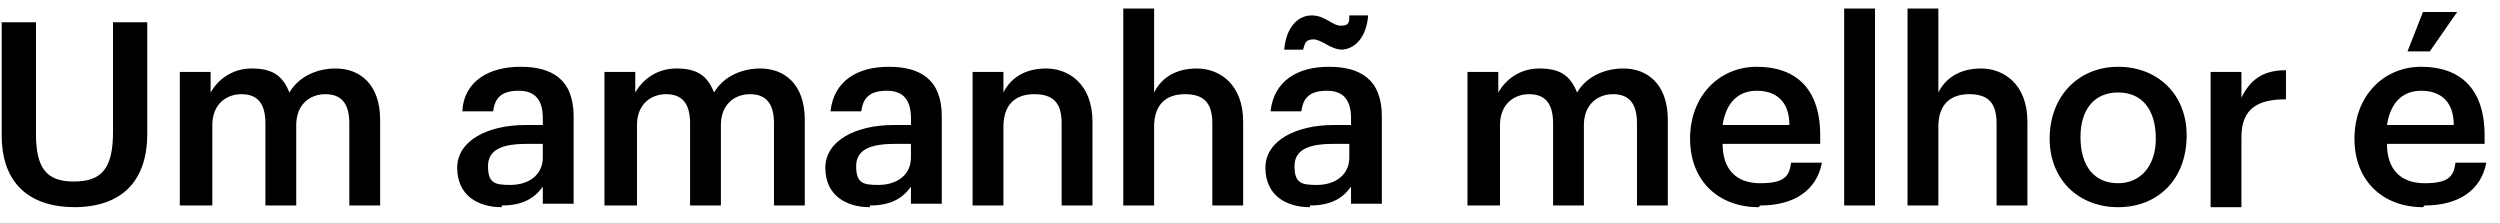
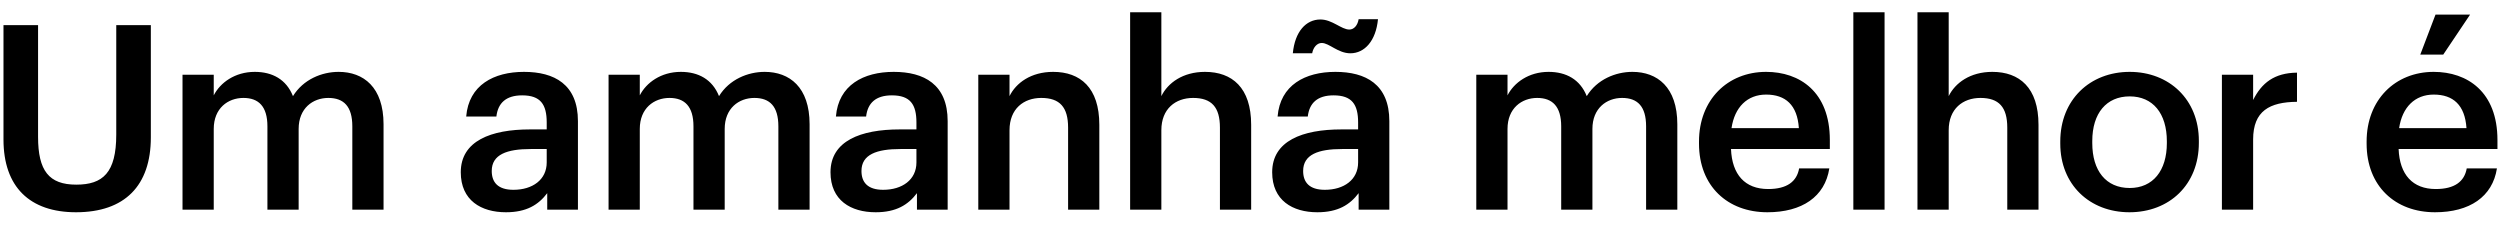
- <svg xmlns="http://www.w3.org/2000/svg" id="Layer_1" data-name="Layer 1" version="1.1" viewBox="0 0 146 13">
-   <path d="M4.4,12.1C1.7,12.1.1,10.7.1,7.9V1.3h2v6.5c0,2,.6,2.8,2.2,2.8s2.3-.7,2.3-2.9V1.3h2v6.5c0,2.8-1.5,4.3-4.3,4.3ZM10.5,12v-7.8h1.8v1.2c.4-.7,1.2-1.4,2.4-1.4s1.8.4,2.2,1.4c.6-1,1.7-1.4,2.7-1.4,1.4,0,2.6.9,2.6,3v5h-1.8v-4.8c0-1.2-.5-1.7-1.4-1.7s-1.7.6-1.7,1.8v4.7h-1.8v-4.8c0-1.2-.5-1.7-1.4-1.7s-1.7.6-1.7,1.8v4.7h-1.8ZM29.3,12.1c-1.4,0-2.6-.7-2.6-2.3s1.8-2.5,4-2.5h1v-.4c0-1-.4-1.6-1.4-1.6s-1.4.4-1.5,1.2h-1.8c.1-1.8,1.6-2.6,3.4-2.6s3.1.7,3.1,2.9v5.1h-1.8v-1c-.5.7-1.2,1.1-2.4,1.1ZM29.8,10.8c1.1,0,1.9-.6,1.9-1.6v-.8h-.9c-1.4,0-2.3.3-2.3,1.3s.4,1.1,1.3,1.1ZM35.3,12v-7.8h1.8v1.2c.4-.7,1.2-1.4,2.4-1.4s1.8.4,2.2,1.4c.6-1,1.7-1.4,2.7-1.4,1.4,0,2.6.9,2.6,3v5h-1.8v-4.8c0-1.2-.5-1.7-1.4-1.7s-1.7.6-1.7,1.8v4.7h-1.8v-4.8c0-1.2-.5-1.7-1.4-1.7s-1.7.6-1.7,1.8v4.7h-1.8ZM50.8,12.1c-1.4,0-2.6-.7-2.6-2.3s1.8-2.5,4-2.5h1v-.4c0-1-.4-1.6-1.4-1.6s-1.4.4-1.5,1.2h-1.8c.2-1.8,1.6-2.6,3.4-2.6s3.1.7,3.1,2.9v5.1h-1.8v-1c-.5.7-1.2,1.1-2.4,1.1ZM51.3,10.8c1.1,0,1.9-.6,1.9-1.6v-.8h-.9c-1.4,0-2.3.3-2.3,1.3s.4,1.1,1.3,1.1ZM56.8,12v-7.8h1.8v1.2c.4-.8,1.2-1.4,2.5-1.4s2.7.9,2.7,3.1v4.9h-1.8v-4.8c0-1.2-.5-1.7-1.6-1.7s-1.8.6-1.8,1.9v4.6h-1.8ZM65.6,12V.5h1.8v4.9c.4-.8,1.2-1.4,2.5-1.4s2.7.9,2.7,3.1v4.9h-1.8v-4.8c0-1.2-.5-1.7-1.6-1.7s-1.8.6-1.8,1.9v4.6h-1.8ZM76.5,12.1c-1.4,0-2.6-.7-2.6-2.3s1.8-2.5,4-2.5h1v-.4c0-1-.4-1.6-1.4-1.6s-1.4.4-1.5,1.2h-1.8c.2-1.8,1.6-2.6,3.4-2.6s3.1.7,3.1,2.9v5.1h-1.8v-1c-.5.7-1.2,1.1-2.4,1.1ZM76.9,10.8c1.1,0,1.9-.6,1.9-1.6v-.8h-.9c-1.4,0-2.3.3-2.3,1.3s.4,1.1,1.3,1.1ZM78.4,2.9c-.7,0-1.2-.6-1.7-.6s-.5.3-.6.6h-1.1c.1-1.3.8-2,1.6-2s1.2.6,1.7.6.5-.2.5-.6h1.1c-.1,1.3-.8,2-1.6,2ZM85.7,12v-7.8h1.8v1.2c.4-.7,1.2-1.4,2.4-1.4s1.8.4,2.2,1.4c.6-1,1.7-1.4,2.7-1.4,1.4,0,2.6.9,2.6,3v5h-1.8v-4.8c0-1.2-.5-1.7-1.4-1.7s-1.7.6-1.7,1.8v4.7h-1.8v-4.8c0-1.2-.5-1.7-1.4-1.7s-1.7.6-1.7,1.8v4.7h-1.8ZM102.7,12.1c-2.3,0-4-1.5-4-4h0c0-2.5,1.7-4.2,3.9-4.2s3.7,1.2,3.7,4v.5h-5.7c0,1.5.8,2.3,2.2,2.3s1.7-.4,1.8-1.2h1.8c-.3,1.6-1.6,2.5-3.6,2.5ZM100.6,7.3h3.9c0-1.4-.8-2-1.9-2s-1.8.7-2,2ZM107.7,12V.5h1.8v11.5h-1.8ZM111.4,12V.5h1.8v4.9c.4-.8,1.2-1.4,2.5-1.4s2.7.9,2.7,3.1v4.9h-1.8v-4.8c0-1.2-.5-1.7-1.6-1.7s-1.8.6-1.8,1.9v4.6h-1.8ZM123.7,10.7c1.3,0,2.2-1,2.2-2.6h0c0-1.7-.8-2.7-2.2-2.7s-2.2,1-2.2,2.6h0c0,1.7.8,2.7,2.2,2.7ZM123.7,12.1c-2.3,0-4-1.6-4-4h0c0-2.5,1.7-4.2,4-4.2s4,1.6,4,4h0c0,2.6-1.7,4.2-4,4.2ZM129.1,12v-7.8h1.8v1.5c.5-1,1.2-1.6,2.6-1.6v1.7c-1.6,0-2.6.5-2.6,2.2v4.1h-1.8ZM140.6,3l.9-2.3h2l-1.6,2.3h-1.3ZM141.5,12.1c-2.3,0-4-1.5-4-4h0c0-2.5,1.7-4.2,3.9-4.2s3.7,1.2,3.7,4v.5h-5.7c0,1.5.8,2.3,2.2,2.3s1.7-.4,1.8-1.2h1.8c-.3,1.6-1.6,2.5-3.6,2.5ZM139.4,7.3h3.9c0-1.4-.8-2-1.9-2s-1.8.7-2,2Z" fill="#000" stroke-width="0" />
+ <svg xmlns="http://www.w3.org/2000/svg" width="155" height="14" viewBox="0 0 155 14" fill="none">
+   <path d="M4.712 13.16C1.848 13.16 0.216 11.592 0.216 8.648V1.56H2.36V8.488C2.36 10.584 3.032 11.448 4.728 11.448C6.376 11.448 7.208 10.712 7.208 8.344V1.56H9.352V8.52C9.352 11.512 7.736 13.16 4.712 13.16ZM11.316 13V4.632H13.252V5.912C13.652 5.128 14.564 4.456 15.796 4.456C16.884 4.456 17.748 4.92 18.164 5.96C18.804 4.92 19.956 4.456 20.996 4.456C22.532 4.456 23.78 5.4 23.78 7.704V13H21.844V7.832C21.844 6.6 21.316 6.072 20.356 6.072C19.396 6.072 18.516 6.712 18.516 7.992V13H16.58V7.832C16.58 6.6 16.036 6.072 15.092 6.072C14.132 6.072 13.252 6.712 13.252 7.992V13H11.316ZM31.368 13.16C29.832 13.16 28.568 12.424 28.568 10.68C28.568 8.728 30.456 8.024 32.856 8.024H33.896V7.592C33.896 6.472 33.512 5.912 32.376 5.912C31.368 5.912 30.872 6.392 30.776 7.224H28.904C29.064 5.272 30.616 4.456 32.488 4.456C34.36 4.456 35.832 5.224 35.832 7.512V13H33.928V11.976C33.384 12.696 32.648 13.16 31.368 13.16ZM31.832 11.768C33.016 11.768 33.896 11.144 33.896 10.072V9.24H32.904C31.432 9.24 30.488 9.576 30.488 10.6C30.488 11.304 30.872 11.768 31.832 11.768ZM37.731 13V4.632H39.667V5.912C40.067 5.128 40.979 4.456 42.211 4.456C43.299 4.456 44.163 4.92 44.579 5.96C45.219 4.92 46.371 4.456 47.411 4.456C48.947 4.456 50.195 5.4 50.195 7.704V13H48.259V7.832C48.259 6.6 47.731 6.072 46.771 6.072C45.811 6.072 44.931 6.712 44.931 7.992V13H42.995V7.832C42.995 6.6 42.451 6.072 41.507 6.072C40.547 6.072 39.667 6.712 39.667 7.992V13H37.731ZM54.291 13.16C52.755 13.16 51.491 12.424 51.491 10.68C51.491 8.728 53.379 8.024 55.779 8.024H56.819V7.592C56.819 6.472 56.435 5.912 55.299 5.912C54.291 5.912 53.795 6.392 53.699 7.224H51.827C51.987 5.272 53.539 4.456 55.411 4.456C57.283 4.456 58.755 5.224 58.755 7.512V13H56.851V11.976C56.307 12.696 55.571 13.16 54.291 13.16ZM54.755 11.768C55.939 11.768 56.819 11.144 56.819 10.072V9.24H55.827C54.355 9.24 53.411 9.576 53.411 10.6C53.411 11.304 53.795 11.768 54.755 11.768ZM60.654 13V4.632H62.59V5.96C62.99 5.144 63.918 4.456 65.294 4.456C66.974 4.456 68.158 5.432 68.158 7.736V13H66.222V7.912C66.222 6.648 65.71 6.072 64.558 6.072C63.47 6.072 62.59 6.744 62.59 8.072V13H60.654ZM70.068 13V0.76H72.004V5.96C72.404 5.144 73.332 4.456 74.708 4.456C76.388 4.456 77.572 5.432 77.572 7.736V13H75.636V7.912C75.636 6.648 75.124 6.072 73.972 6.072C72.884 6.072 72.004 6.744 72.004 8.072V13H70.068ZM81.675 13.16C80.139 13.16 78.875 12.424 78.875 10.68C78.875 8.728 80.763 8.024 83.163 8.024H84.203V7.592C84.203 6.472 83.819 5.912 82.683 5.912C81.675 5.912 81.179 6.392 81.083 7.224H79.211C79.371 5.272 80.923 4.456 82.795 4.456C84.667 4.456 86.139 5.224 86.139 7.512V13H84.235V11.976C83.691 12.696 82.955 13.16 81.675 13.16ZM82.139 11.768C83.323 11.768 84.203 11.144 84.203 10.072V9.24H83.211C81.739 9.24 80.795 9.576 80.795 10.6C80.795 11.304 81.179 11.768 82.139 11.768ZM83.723 3.304C82.955 3.304 82.411 2.664 81.947 2.664C81.659 2.664 81.419 2.936 81.355 3.304H80.155C80.283 1.96 80.971 1.208 81.867 1.208C82.603 1.208 83.163 1.832 83.659 1.832C83.947 1.832 84.171 1.576 84.235 1.192H85.435C85.307 2.536 84.603 3.304 83.723 3.304ZM91.53 13V4.632H93.466V5.912C93.866 5.128 94.778 4.456 96.01 4.456C97.098 4.456 97.962 4.92 98.378 5.96C99.018 4.92 100.17 4.456 101.21 4.456C102.746 4.456 103.994 5.4 103.994 7.704V13H102.058V7.832C102.058 6.6 101.53 6.072 100.57 6.072C99.61 6.072 98.73 6.712 98.73 7.992V13H96.794V7.832C96.794 6.6 96.25 6.072 95.306 6.072C94.346 6.072 93.466 6.712 93.466 7.992V13H91.53ZM109.578 13.16C107.114 13.16 105.338 11.544 105.338 8.904V8.776C105.338 6.184 107.114 4.456 109.498 4.456C111.578 4.456 113.45 5.688 113.45 8.68V9.24H107.322C107.386 10.824 108.186 11.72 109.626 11.72C110.794 11.72 111.402 11.256 111.546 10.44H113.418C113.146 12.2 111.722 13.16 109.578 13.16ZM107.354 7.944H111.53C111.434 6.504 110.698 5.864 109.498 5.864C108.33 5.864 107.546 6.648 107.354 7.944ZM114.907 13V0.76H116.843V13H114.907ZM118.883 13V0.76H120.819V5.96C121.219 5.144 122.147 4.456 123.523 4.456C125.203 4.456 126.387 5.432 126.387 7.736V13H124.451V7.912C124.451 6.648 123.939 6.072 122.787 6.072C121.699 6.072 120.819 6.744 120.819 8.072V13H118.883ZM132.041 11.656C133.481 11.656 134.345 10.584 134.345 8.872V8.76C134.345 7.032 133.481 5.976 132.041 5.976C130.601 5.976 129.721 7.016 129.721 8.744V8.872C129.721 10.584 130.569 11.656 132.041 11.656ZM132.025 13.16C129.561 13.16 127.737 11.448 127.737 8.904V8.776C127.737 6.184 129.577 4.456 132.041 4.456C134.489 4.456 136.329 6.168 136.329 8.728V8.856C136.329 11.464 134.489 13.16 132.025 13.16ZM137.758 13V4.632H139.694V6.2C140.222 5.144 141.006 4.52 142.414 4.504V6.312C140.718 6.328 139.694 6.872 139.694 8.648V13H137.758ZM150.058 3.384L151.002 0.904H153.146L151.482 3.384H150.058ZM150.97 13.16C148.506 13.16 146.73 11.544 146.73 8.904V8.776C146.73 6.184 148.506 4.456 150.89 4.456C152.97 4.456 154.842 5.688 154.842 8.68V9.24H148.714C148.778 10.824 149.578 11.72 151.018 11.72C152.186 11.72 152.794 11.256 152.938 10.44H154.81C154.538 12.2 153.114 13.16 150.97 13.16ZM148.746 7.944H152.922C152.826 6.504 152.09 5.864 150.89 5.864C149.722 5.864 148.938 6.648 148.746 7.944Z" fill="black" />
</svg>
